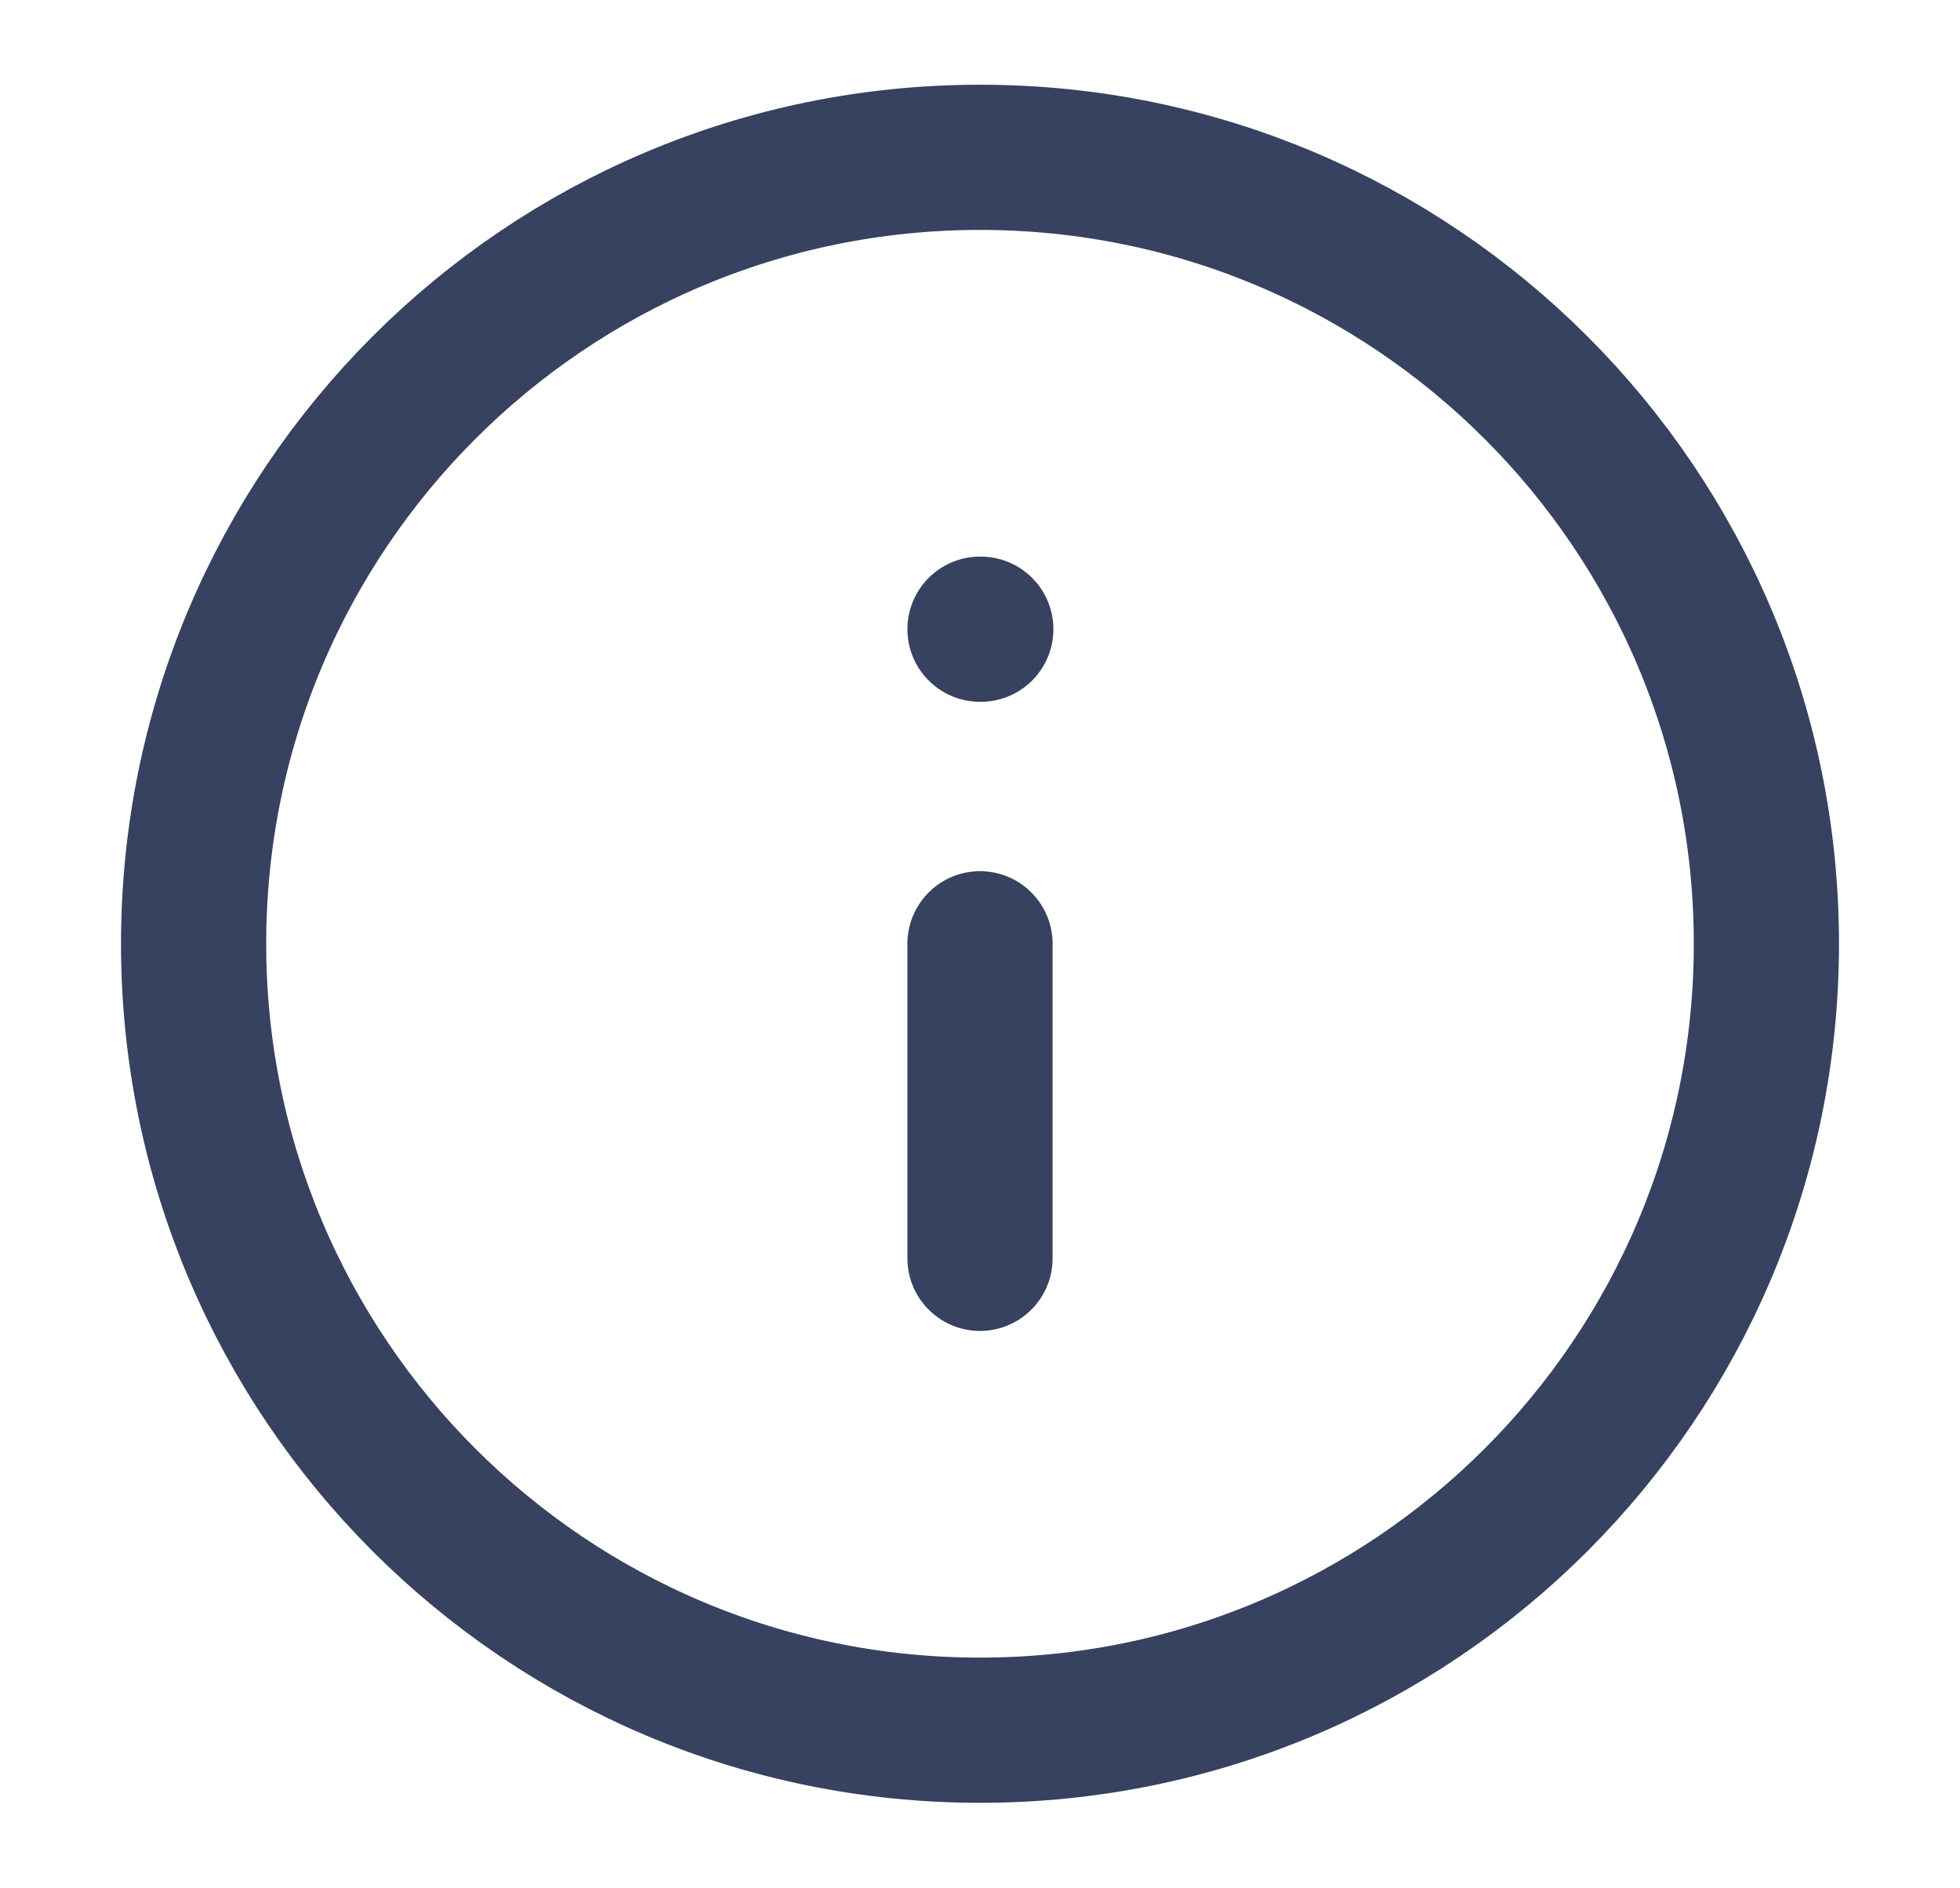
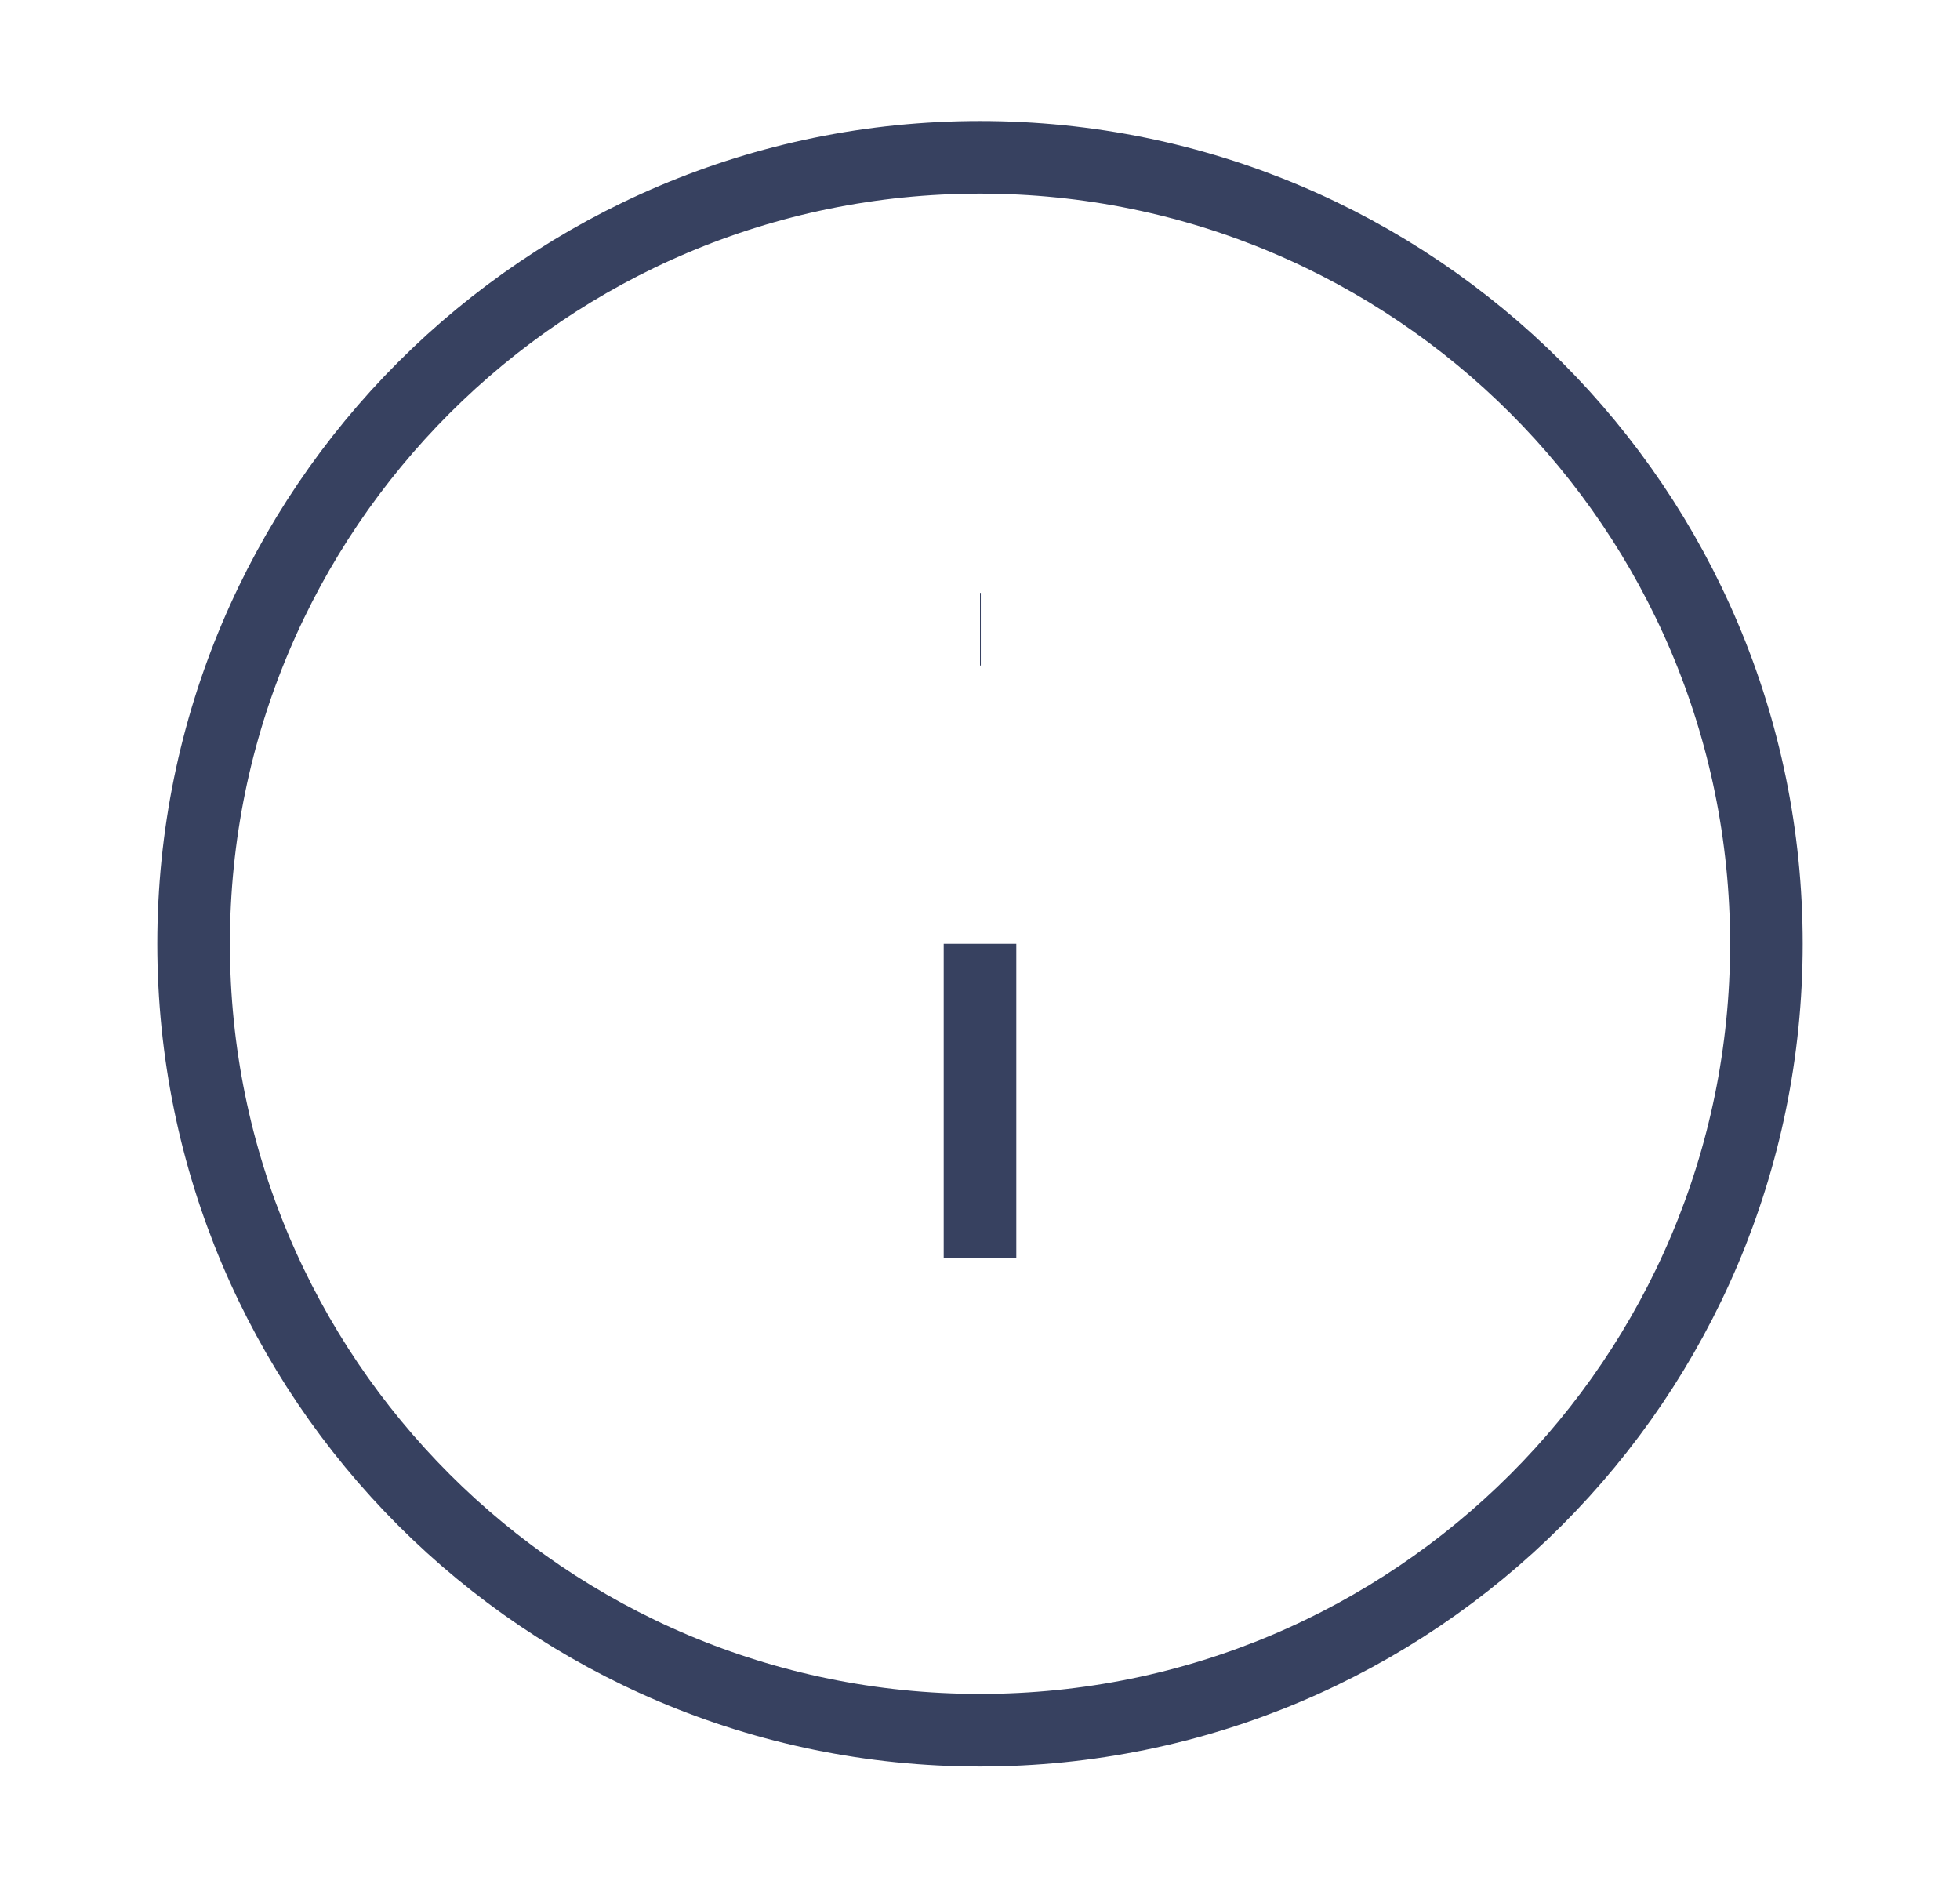
<svg xmlns="http://www.w3.org/2000/svg" width="27" height="26" viewBox="0 0 27 26" fill="none">
-   <path d="M13.5 17.333V13M13.5 8.667H13.511M24.333 13C24.333 18.983 19.483 23.833 13.5 23.833C7.517 23.833 2.667 18.983 2.667 13C2.667 7.017 7.517 2.167 13.5 2.167C19.483 2.167 24.333 7.017 24.333 13Z" stroke="#374160" stroke-width="2" stroke-linecap="round" stroke-linejoin="round" />
+   <path d="M13.5 17.333V13M13.5 8.667H13.511M24.333 13C24.333 18.983 19.483 23.833 13.5 23.833C7.517 23.833 2.667 18.983 2.667 13C2.667 7.017 7.517 2.167 13.5 2.167C19.483 2.167 24.333 7.017 24.333 13Z" stroke="#374160" strokeWidth="2" strokeLinecap="round" strokeLinejoin="round" />
</svg>
